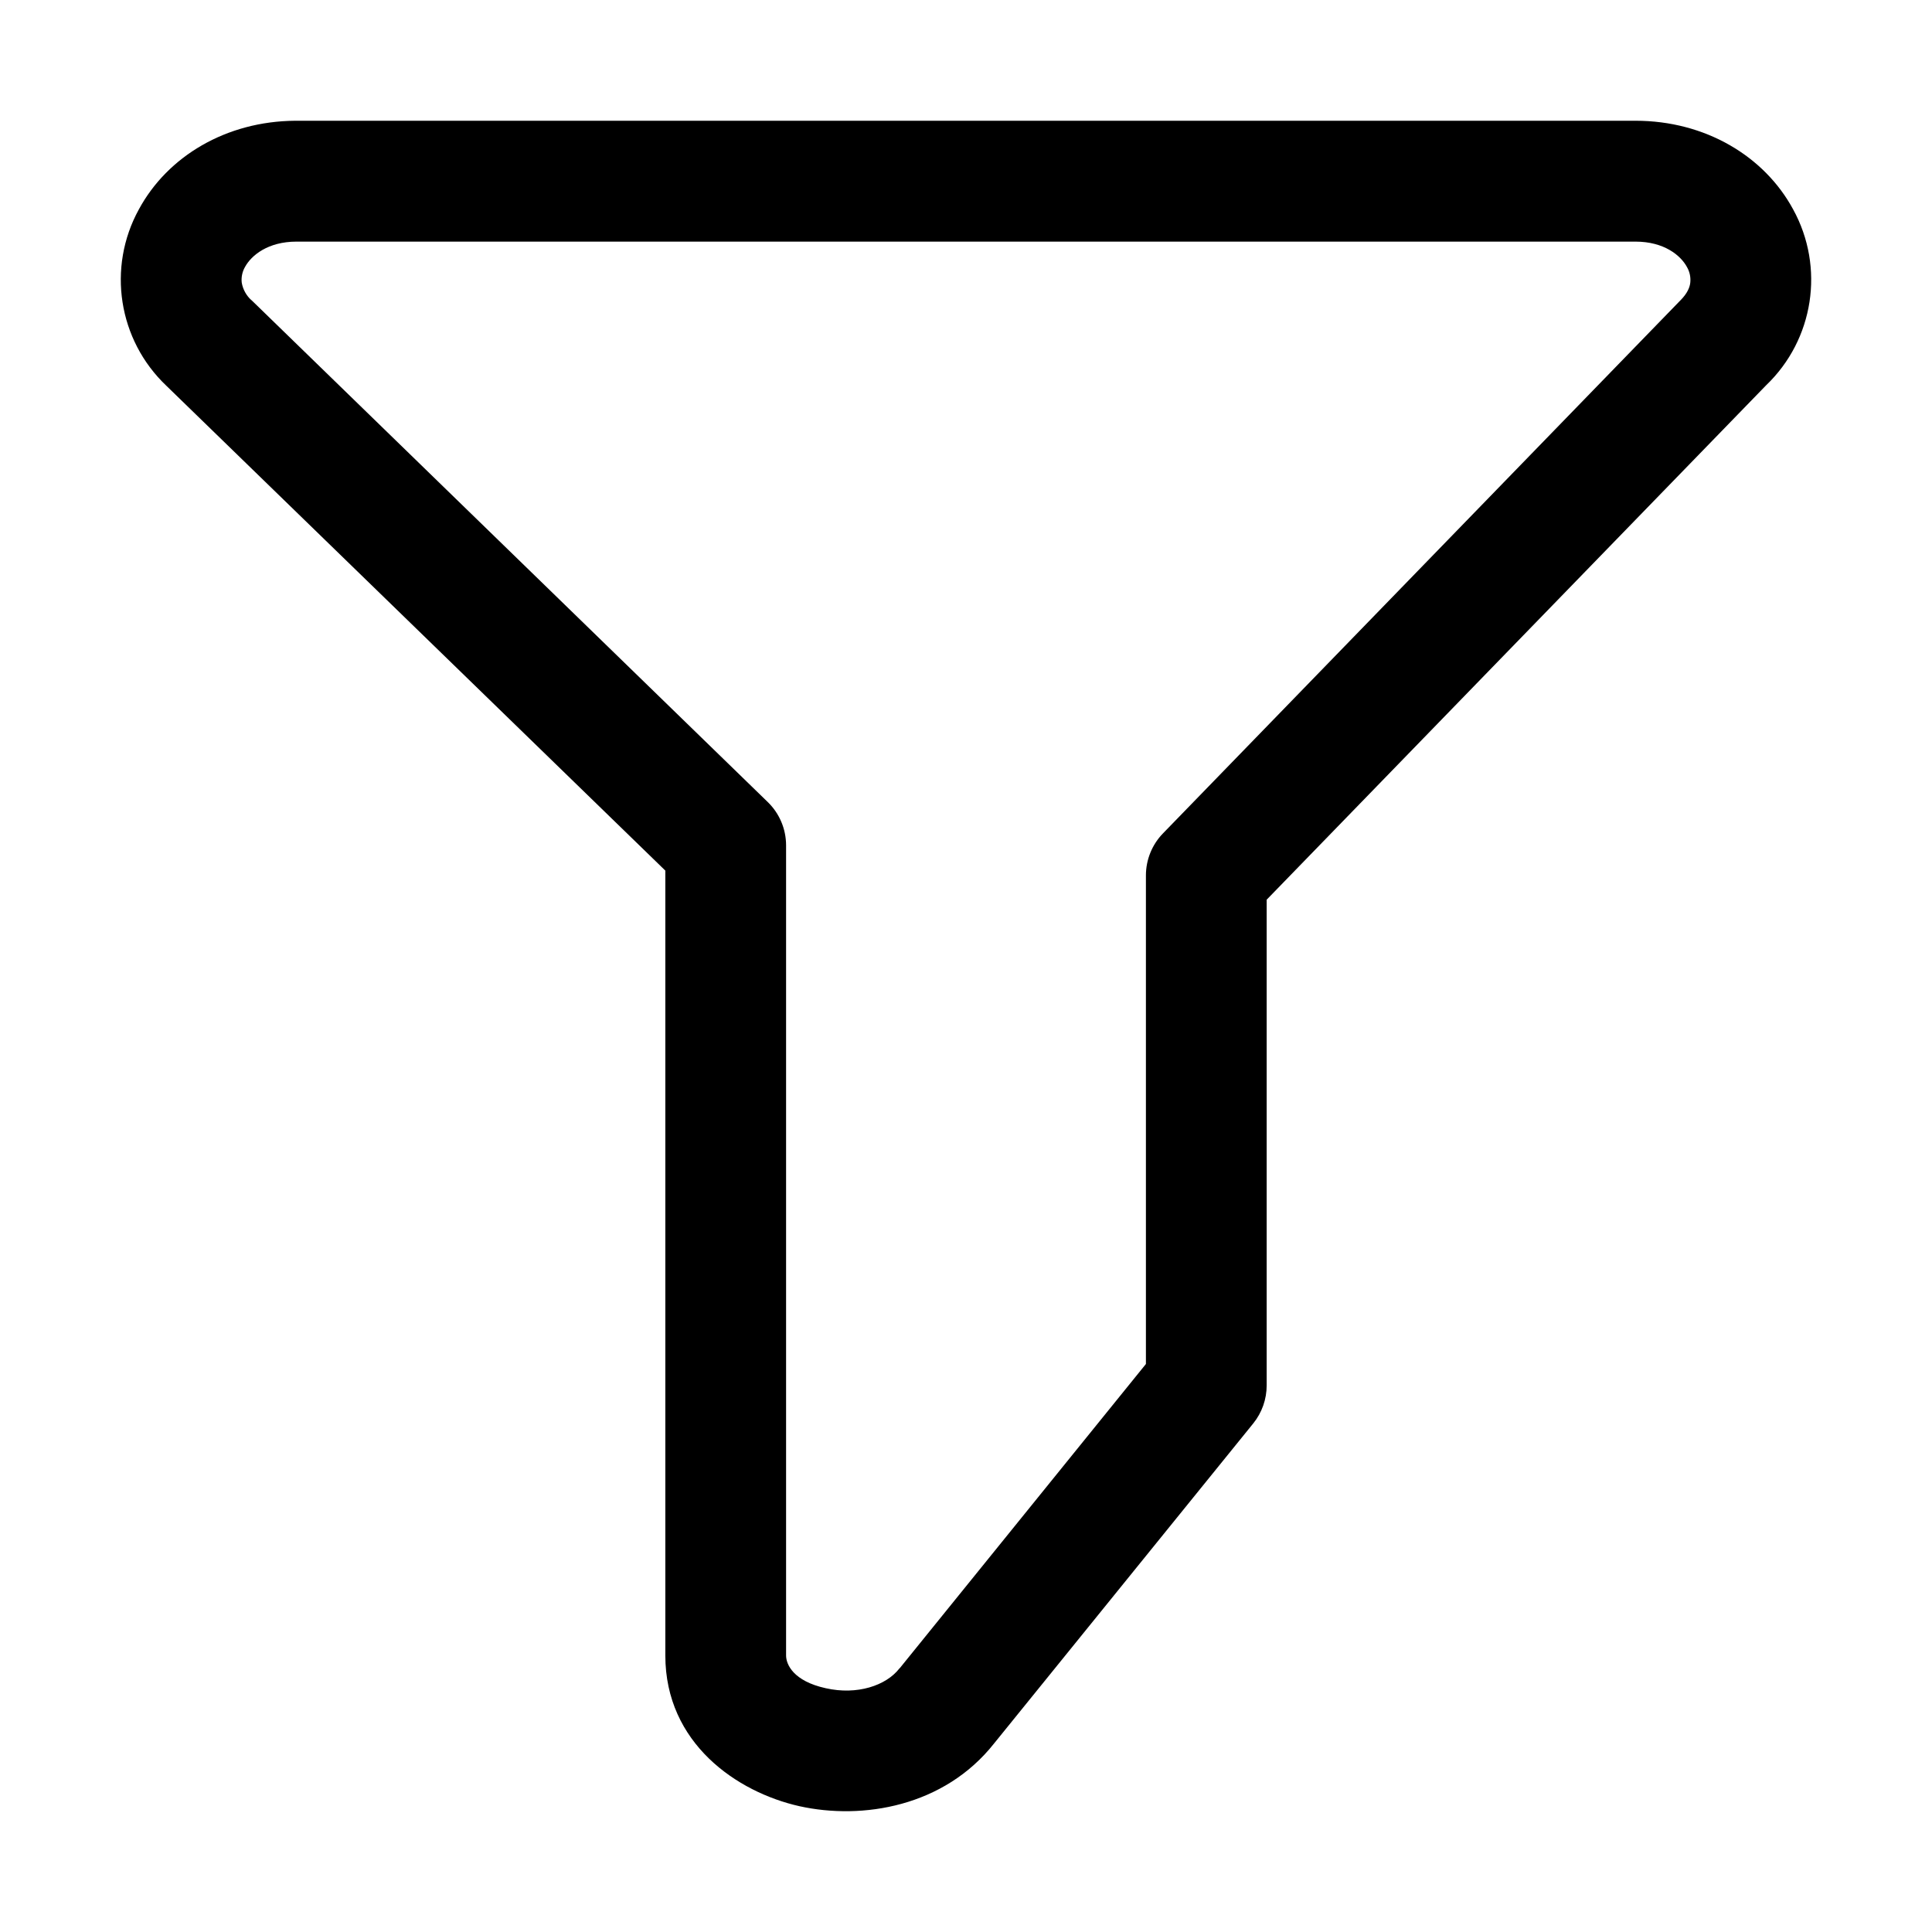
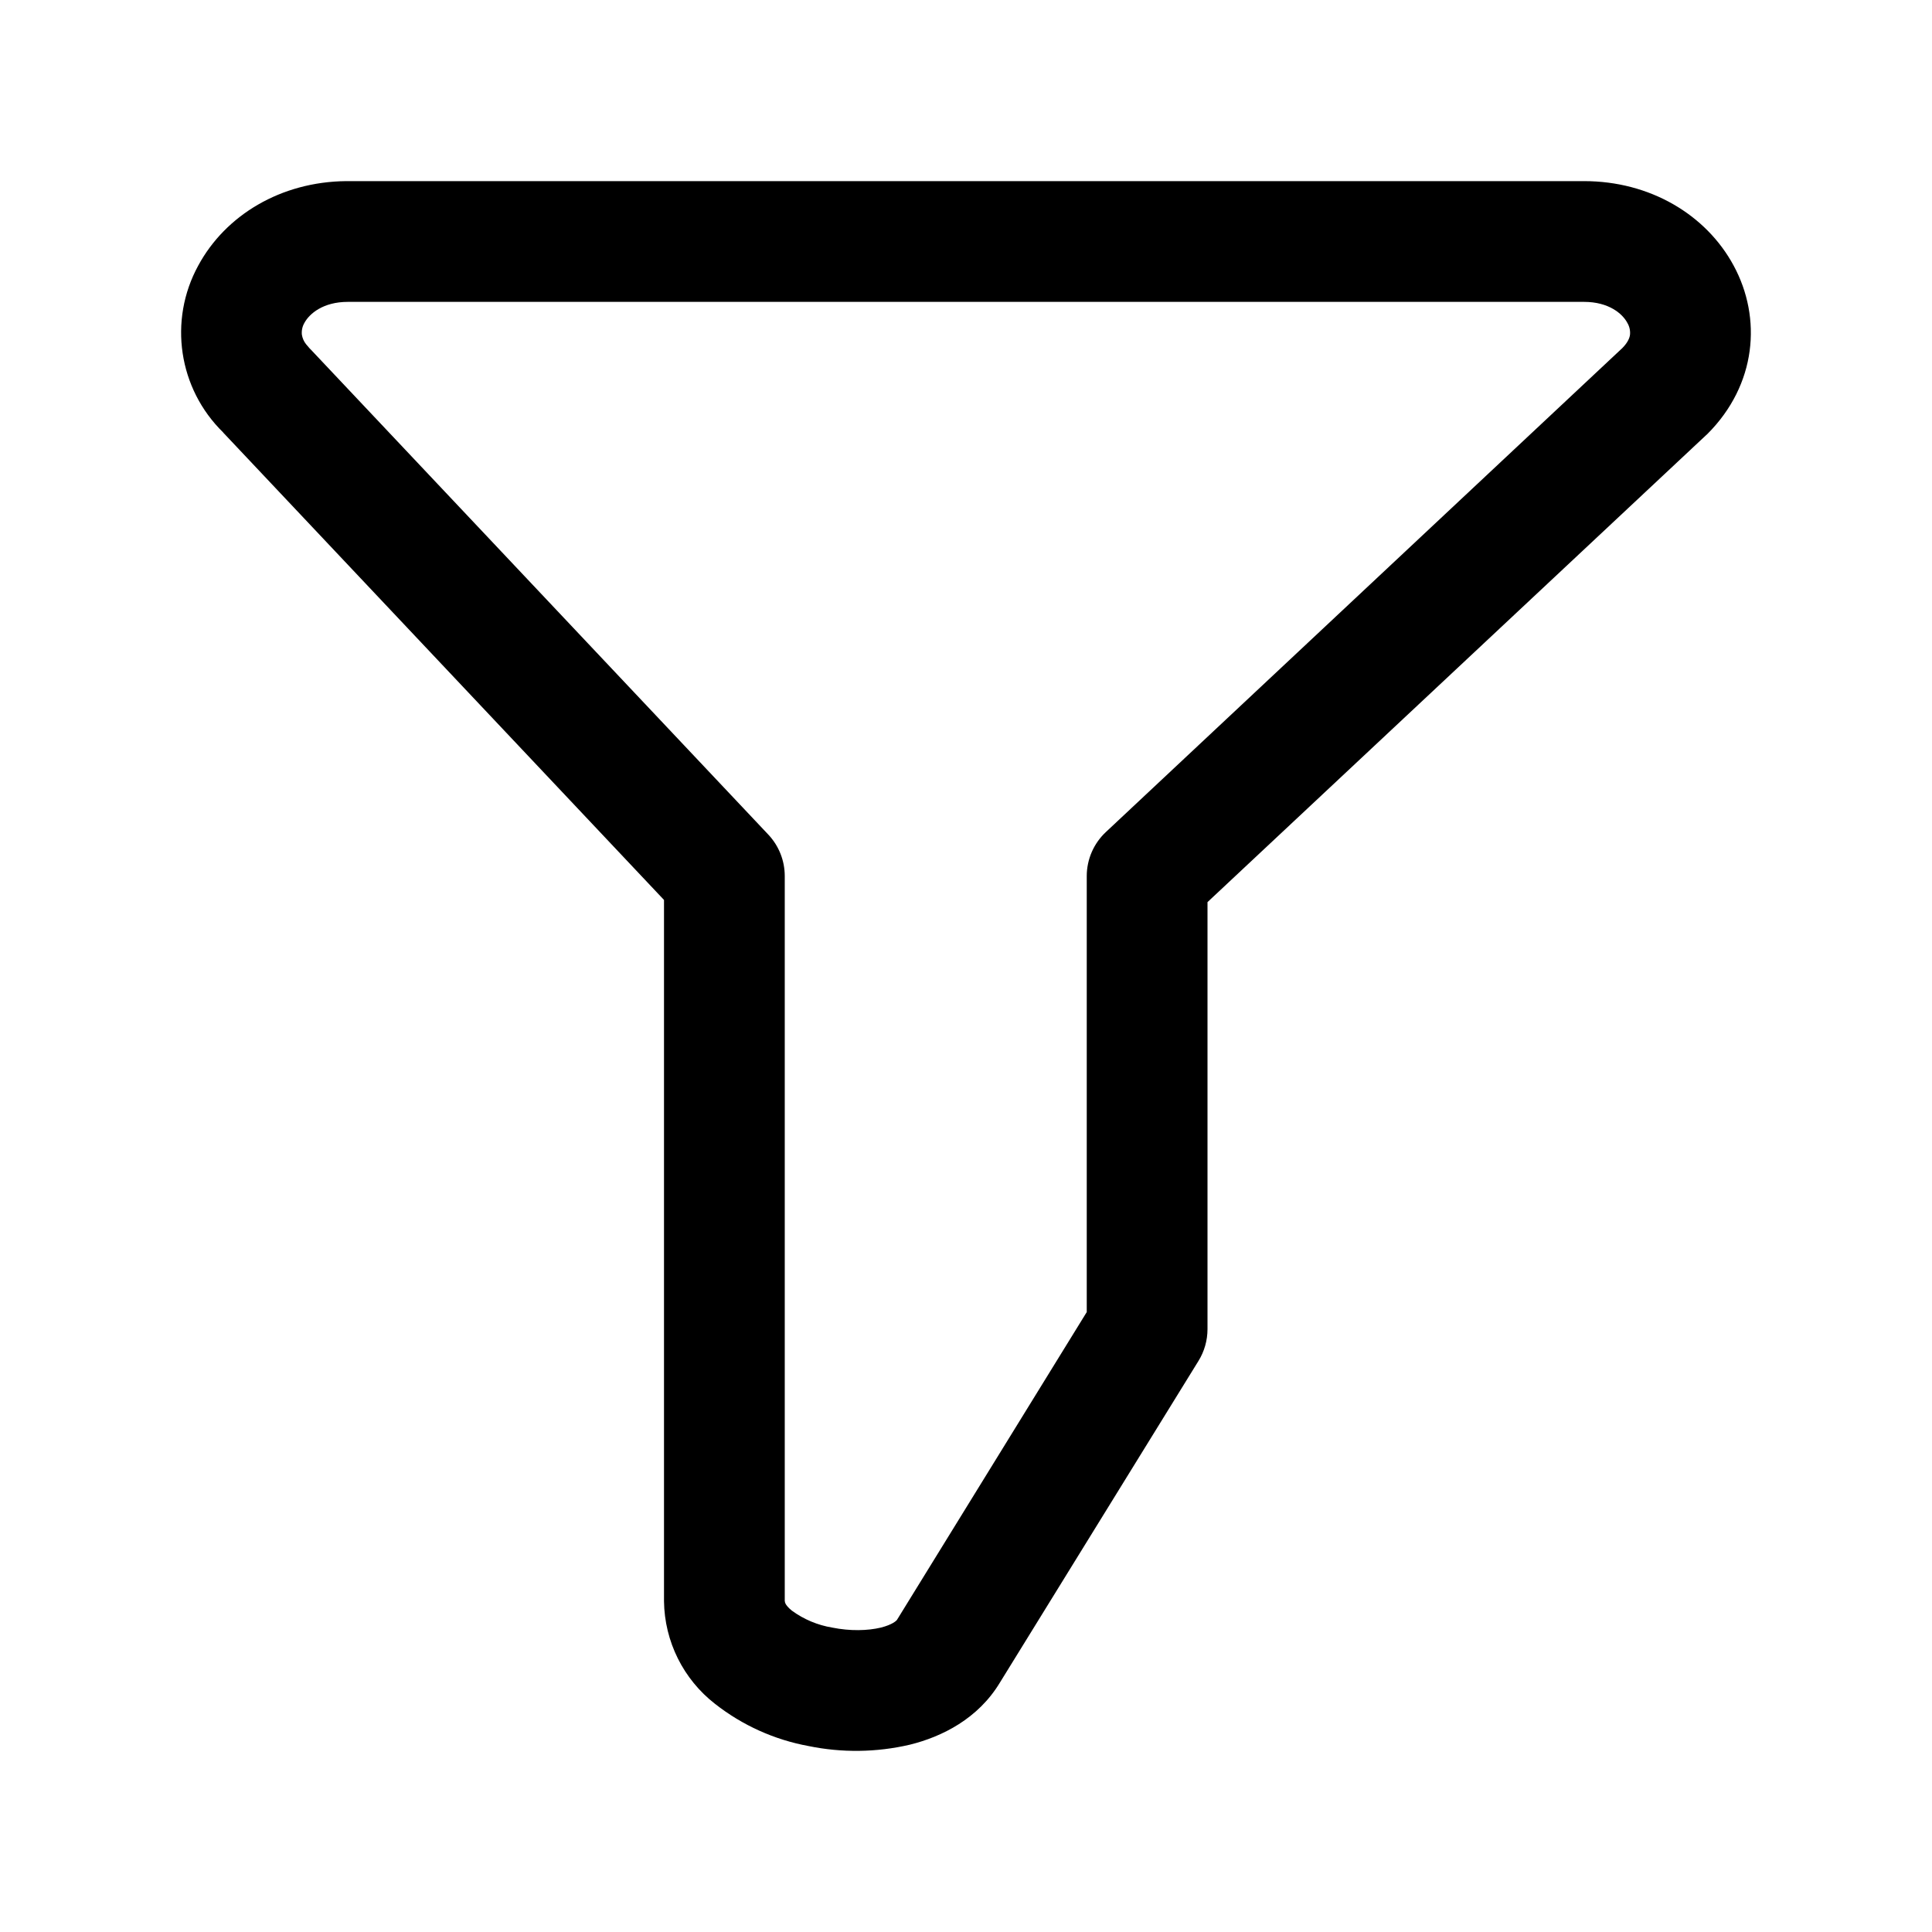
<svg xmlns="http://www.w3.org/2000/svg" width="16" height="16" fill="currentColor" viewBox="0 0 16 16">
-   <path fill-rule="evenodd" d="m2.082 2.485 4.276 4.157A.5.5 0 0 1 6.51 7v6.71c0 .074.06.212.328.271.261.059.5-.022.61-.163l.006-.006 2.036-2.516V7.25a.5.5 0 0 1 .142-.349l4.279-4.408.005-.005c.06-.06.078-.111.082-.146a.213.213 0 0 0-.027-.13c-.052-.097-.19-.211-.426-.211H2.455c-.236 0-.374.114-.426.21a.213.213 0 0 0-.027.13.254.254 0 0 0 .08.145ZM13.545 1c.576 0 1.066.292 1.305.734a1.21 1.21 0 0 1-.224 1.457l-4.136 4.26v4.022a.5.5 0 0 1-.111.315l-2.146 2.65c-.414.524-1.09.636-1.613.52-.516-.116-1.11-.52-1.11-1.248v-6.5L1.377 3.194a1.21 1.21 0 0 1-.227-1.46c.238-.44.723-.73 1.295-.734h11.1Z" clip-rule="evenodd" />
+   <path d="M13.119 1.5c.545 0 1.01.277 1.238.699.236.435.19.987-.216 1.394l-.012.011L10 7.471v3.537a.5.5 0 0 1-.075.263l-1.644 2.663c-.18.299-.479.449-.747.515a1.96 1.96 0 0 1-.838.011 1.773 1.773 0 0 1-.774-.349 1.094 1.094 0 0 1-.423-.85V7.453l-3.65-3.87v-.001a1.156 1.156 0 0 1-.207-1.383c.226-.418.685-.694 1.225-.699h10.25ZM6.5 13.26c0 .003-.004.028.057.078a.784.784 0 0 0 .335.141c.149.03.294.026.403 0 .098-.025.127-.057.131-.061l.003-.004L9 10.866V7.255a.5.5 0 0 1 .159-.365l4.277-4.008c.047-.048.06-.086.063-.11a.161.161 0 0 0-.022-.098c-.04-.076-.154-.174-.358-.174H2.88c-.204 0-.318.098-.359.174a.161.161 0 0 0-.021.098.17.17 0 0 0 .035.079l.03.035.01.01 3.788 4.016a.5.5 0 0 1 .136.343v6.006Z" />
</svg>
